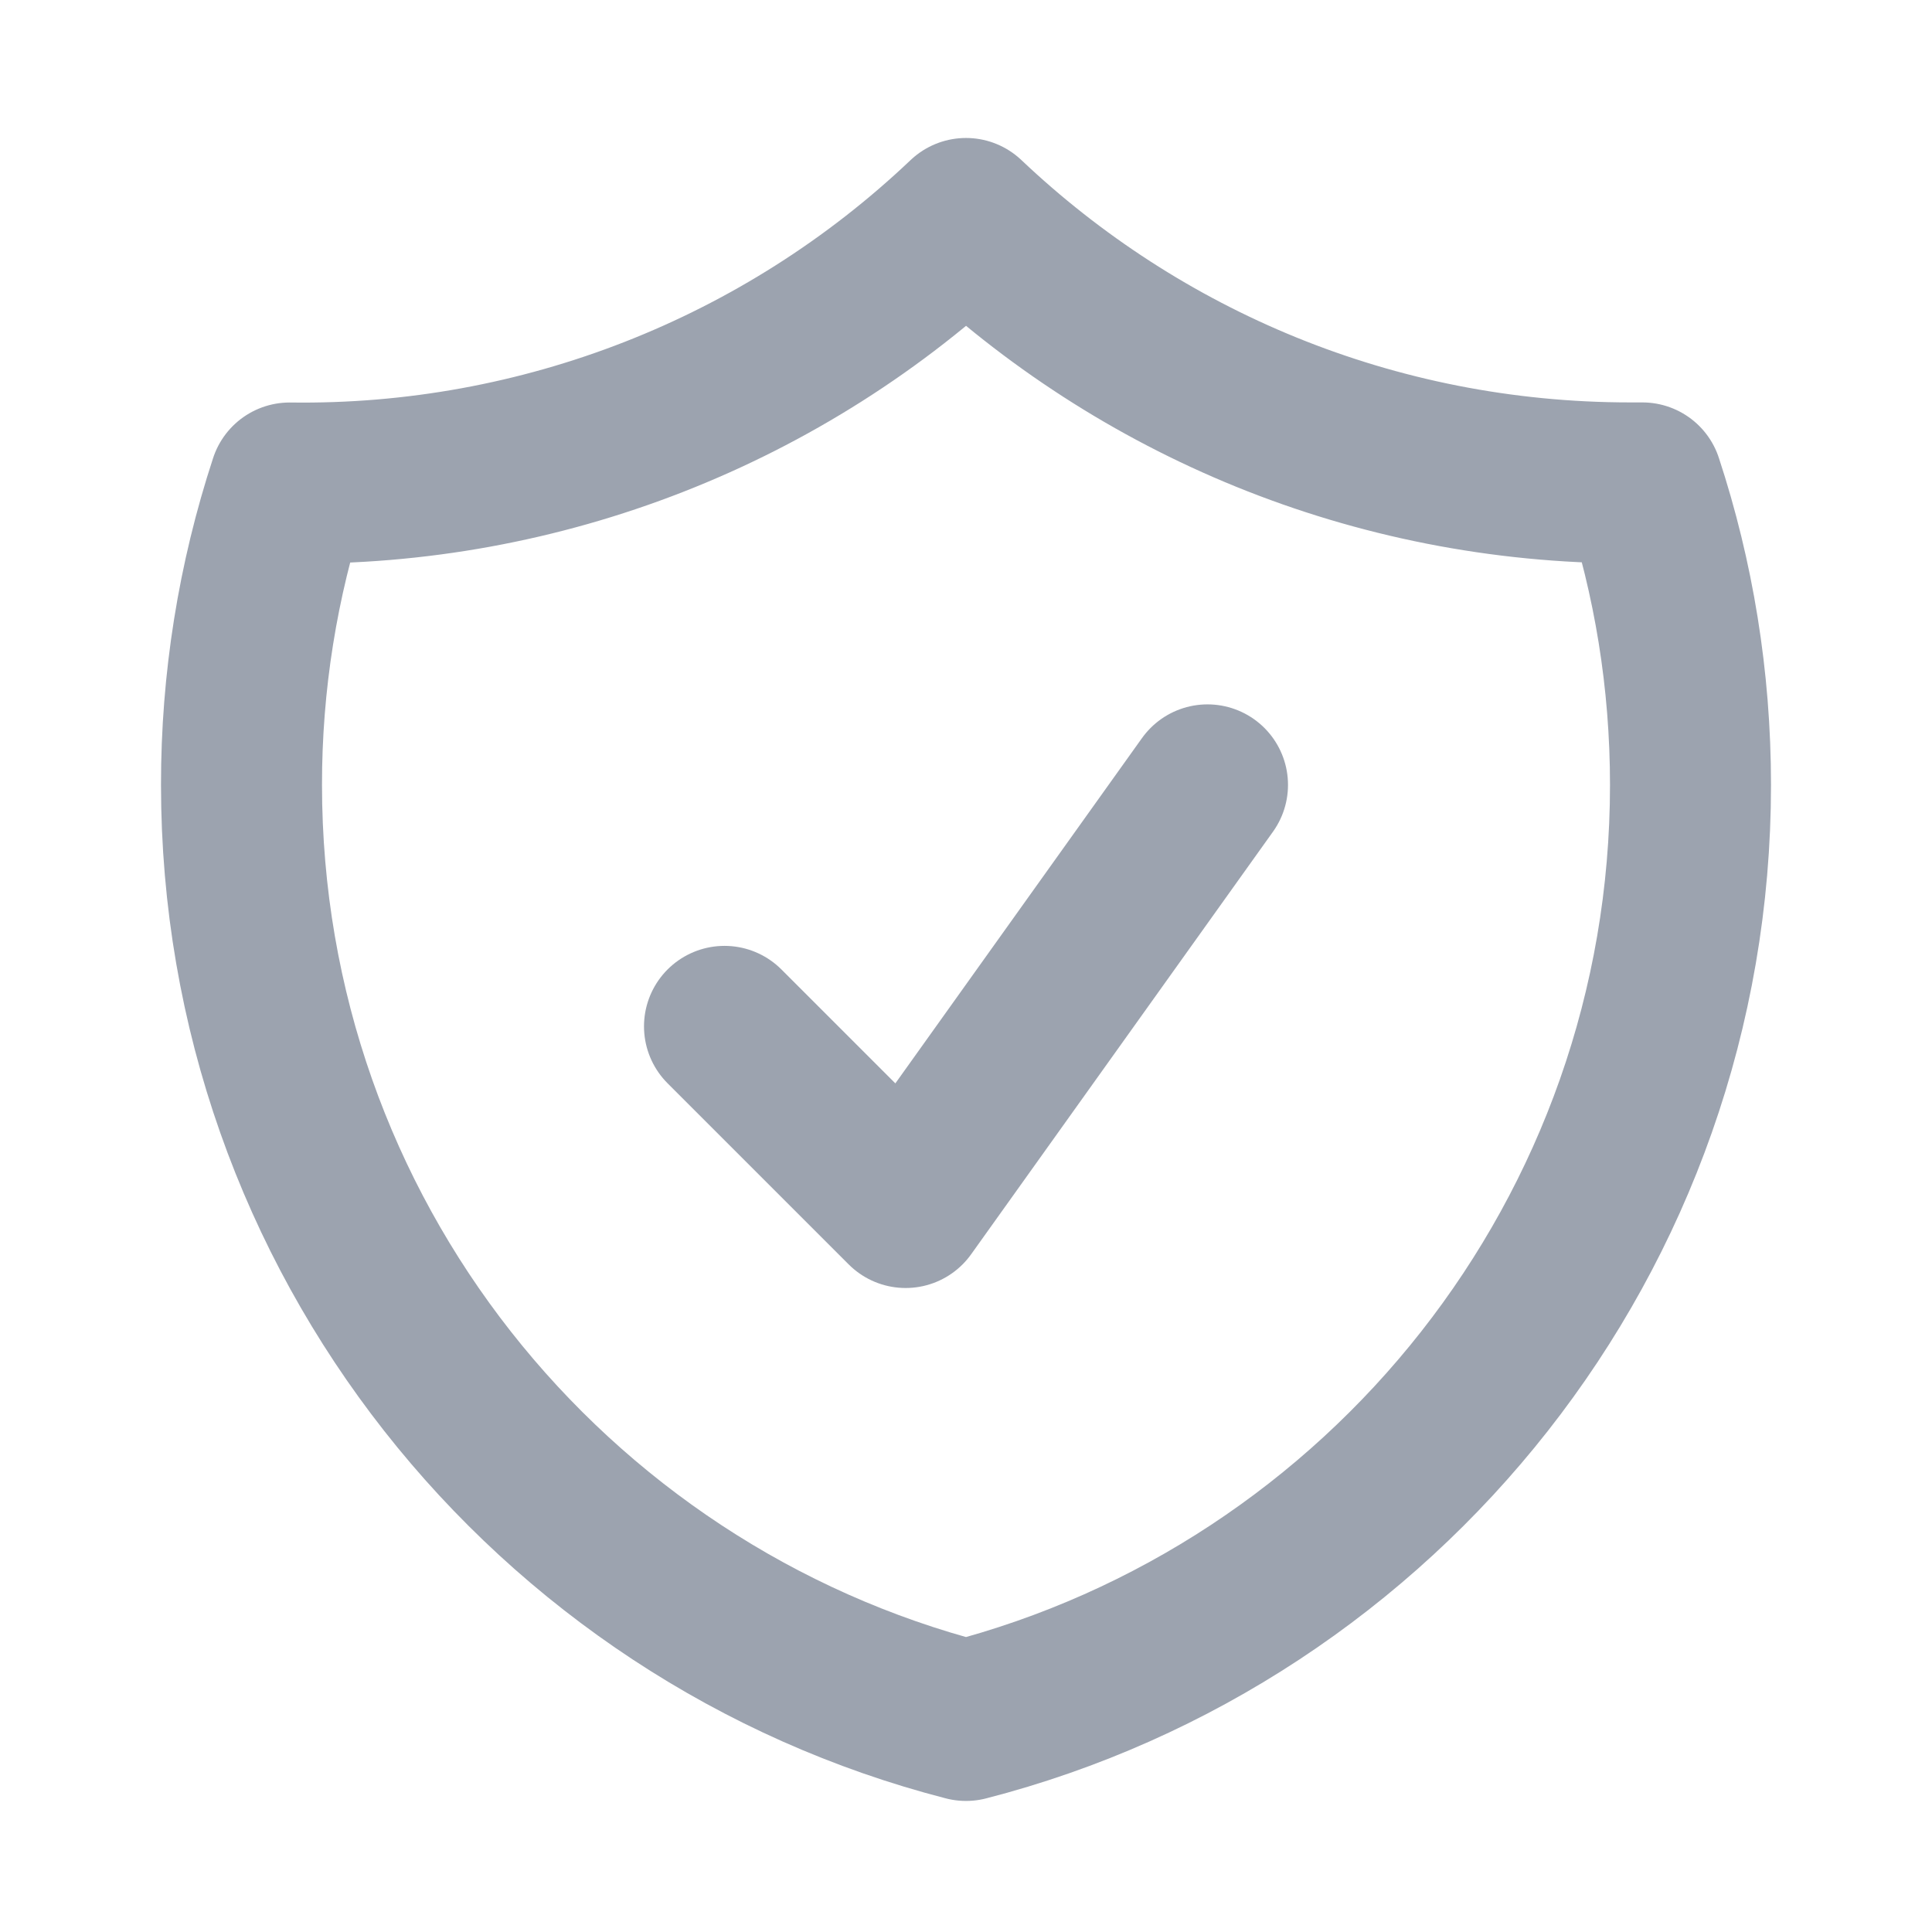
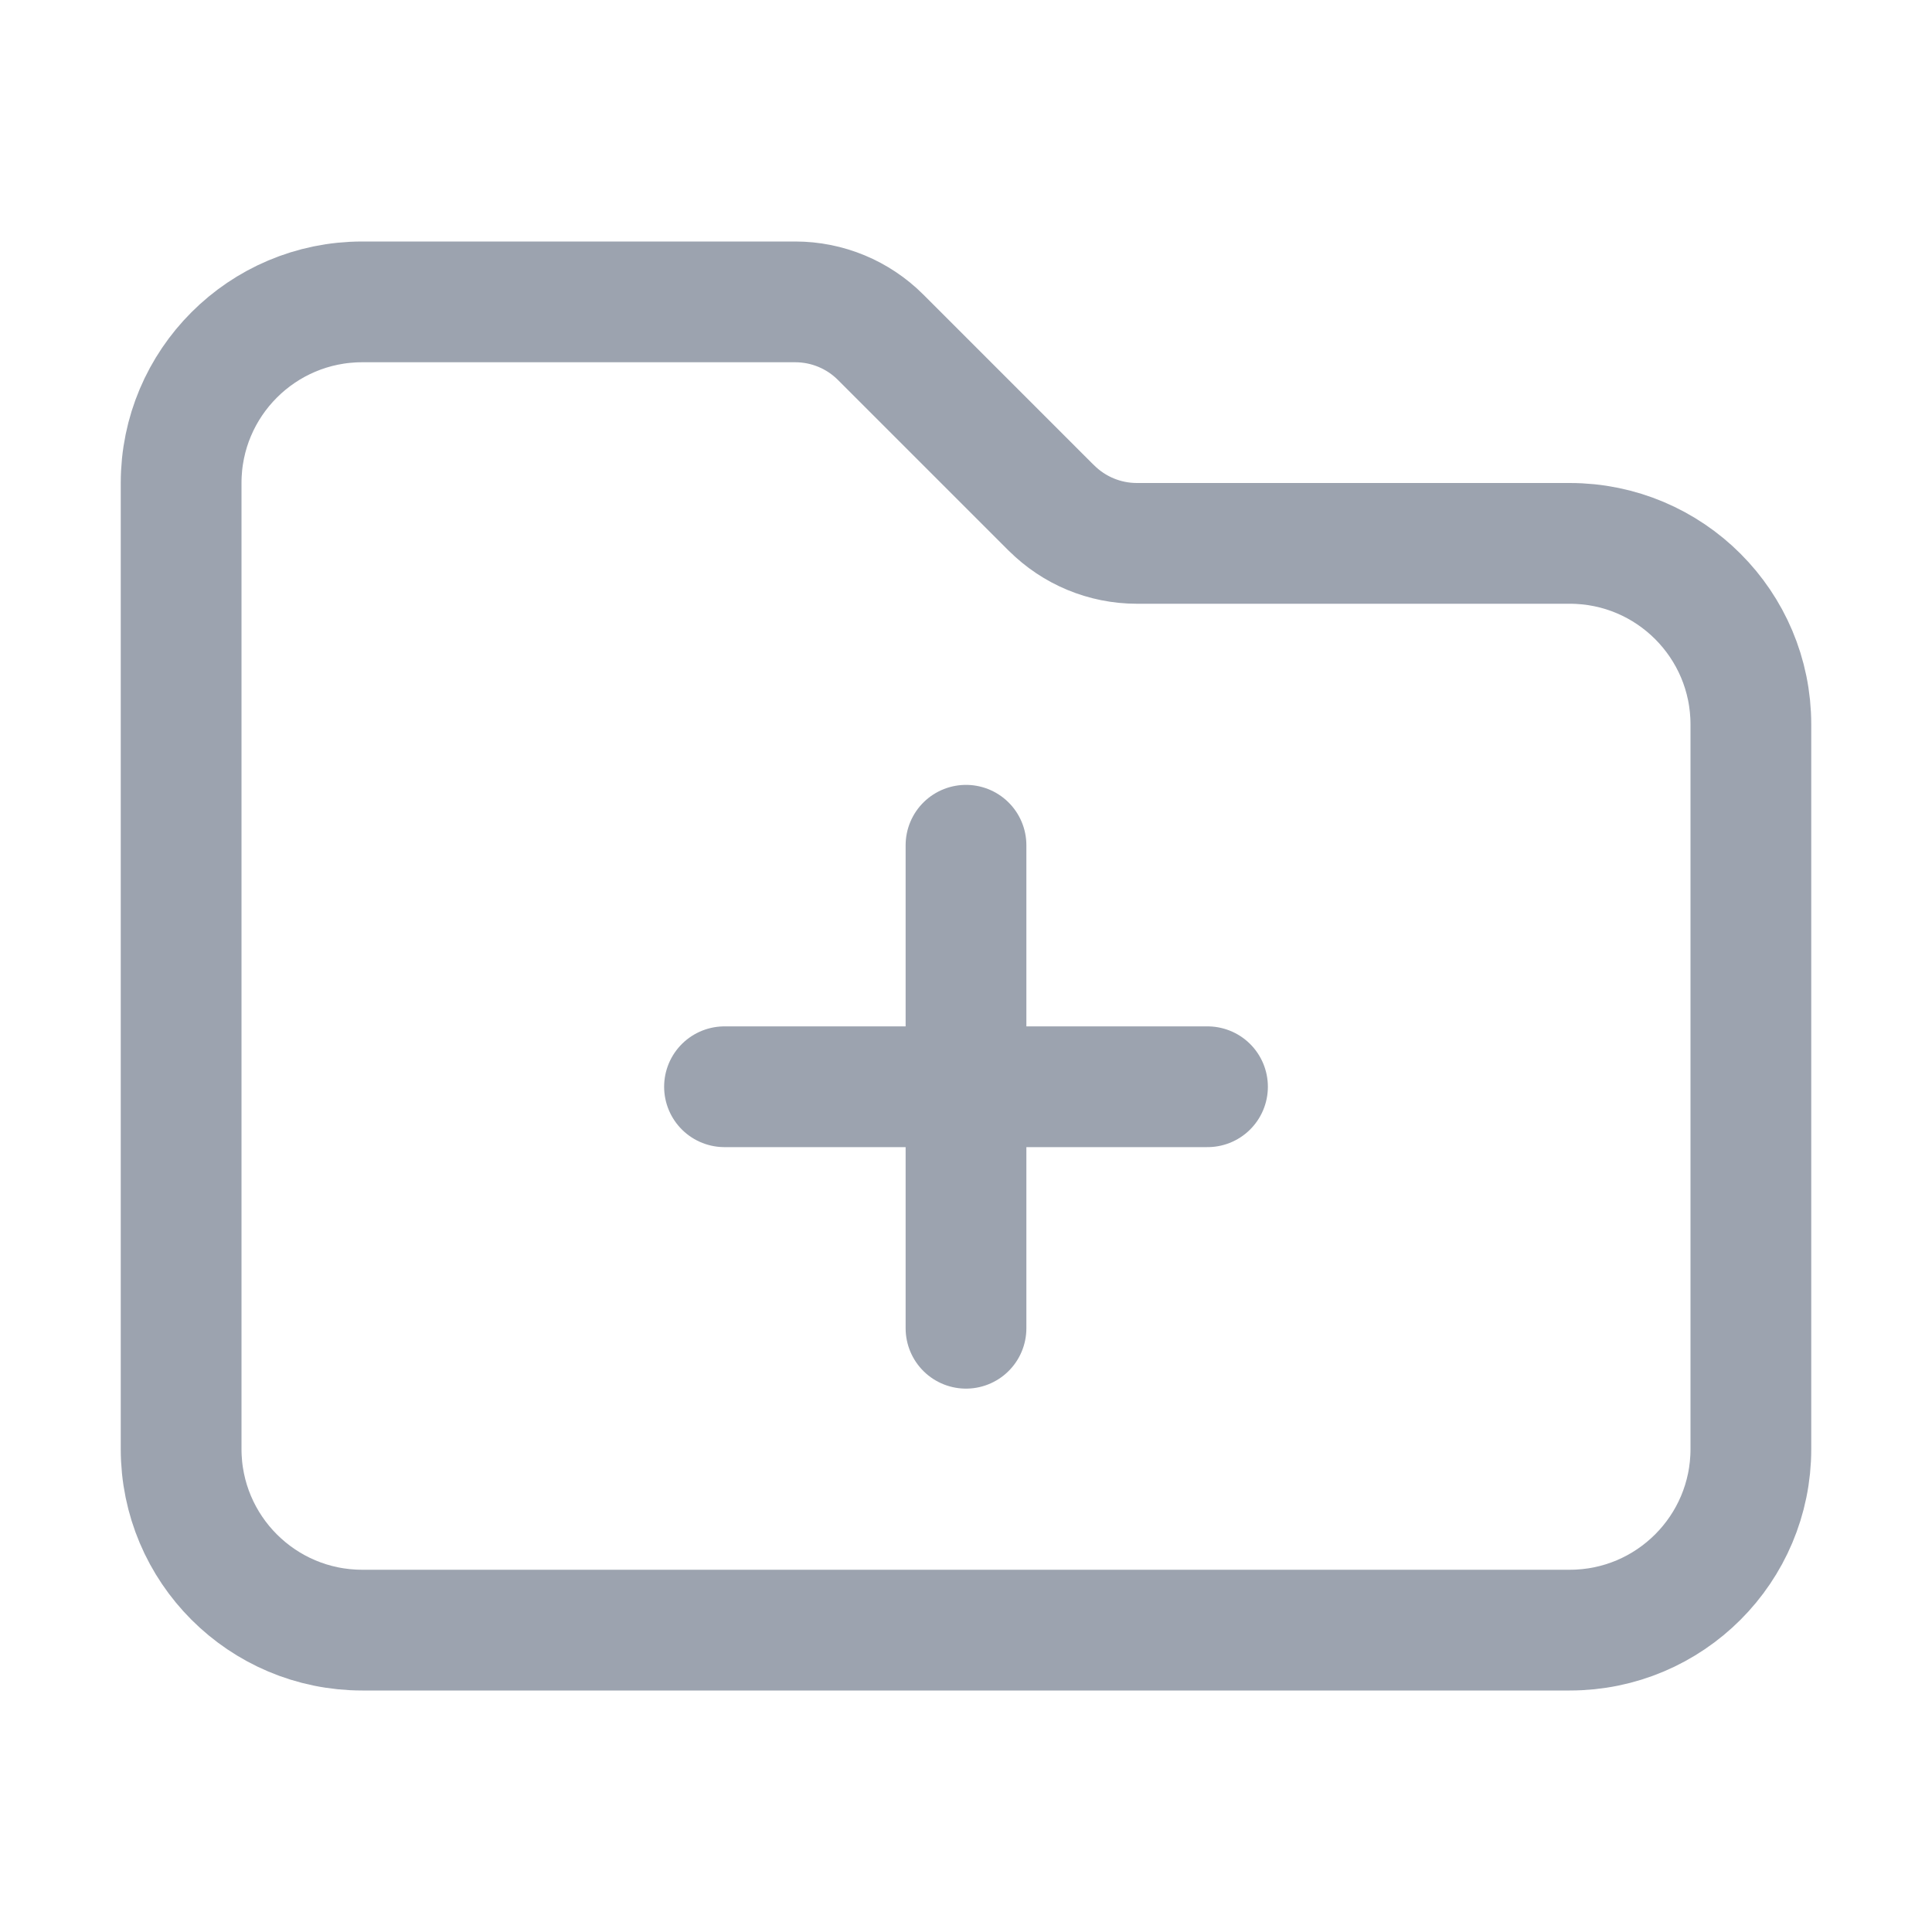
- <svg xmlns="http://www.w3.org/2000/svg" fill="none" viewBox="0 0 24 24" stroke-width="2" stroke="#9CA3AF" class="size-6">
-   <path stroke-linecap="round" stroke-linejoin="round" d="M9 12.75 11.25 15 15 9.75m-3-7.036A11.959 11.959 0 0 1 3.598 6 11.99 11.99 0 0 0 3 9.749c0 5.592 3.824 10.29 9 11.623 5.176-1.332 9-6.03 9-11.622 0-1.31-.21-2.571-.598-3.751h-.152c-3.196 0-6.1-1.248-8.25-3.285Z" />
+ <svg xmlns="http://www.w3.org/2000/svg" fill="none" viewBox="0 0 24 24" stroke-width="1.5" stroke="#9CA3AF" class="size-6">
+   <path stroke-linecap="round" stroke-linejoin="round" d="M12 10.5v6m3-3H9m4.06-7.19-2.12-2.12a1.5 1.5 0 0 0-1.061-.44H4.5A2.25 2.25 0 0 0 2.25 6v12a2.25 2.25 0 0 0 2.25 2.25h15A2.25 2.25 0 0 0 21.75 18V9a2.25 2.25 0 0 0-2.25-2.25h-5.379a1.5 1.5 0 0 1-1.06-.44Z" />
</svg>
